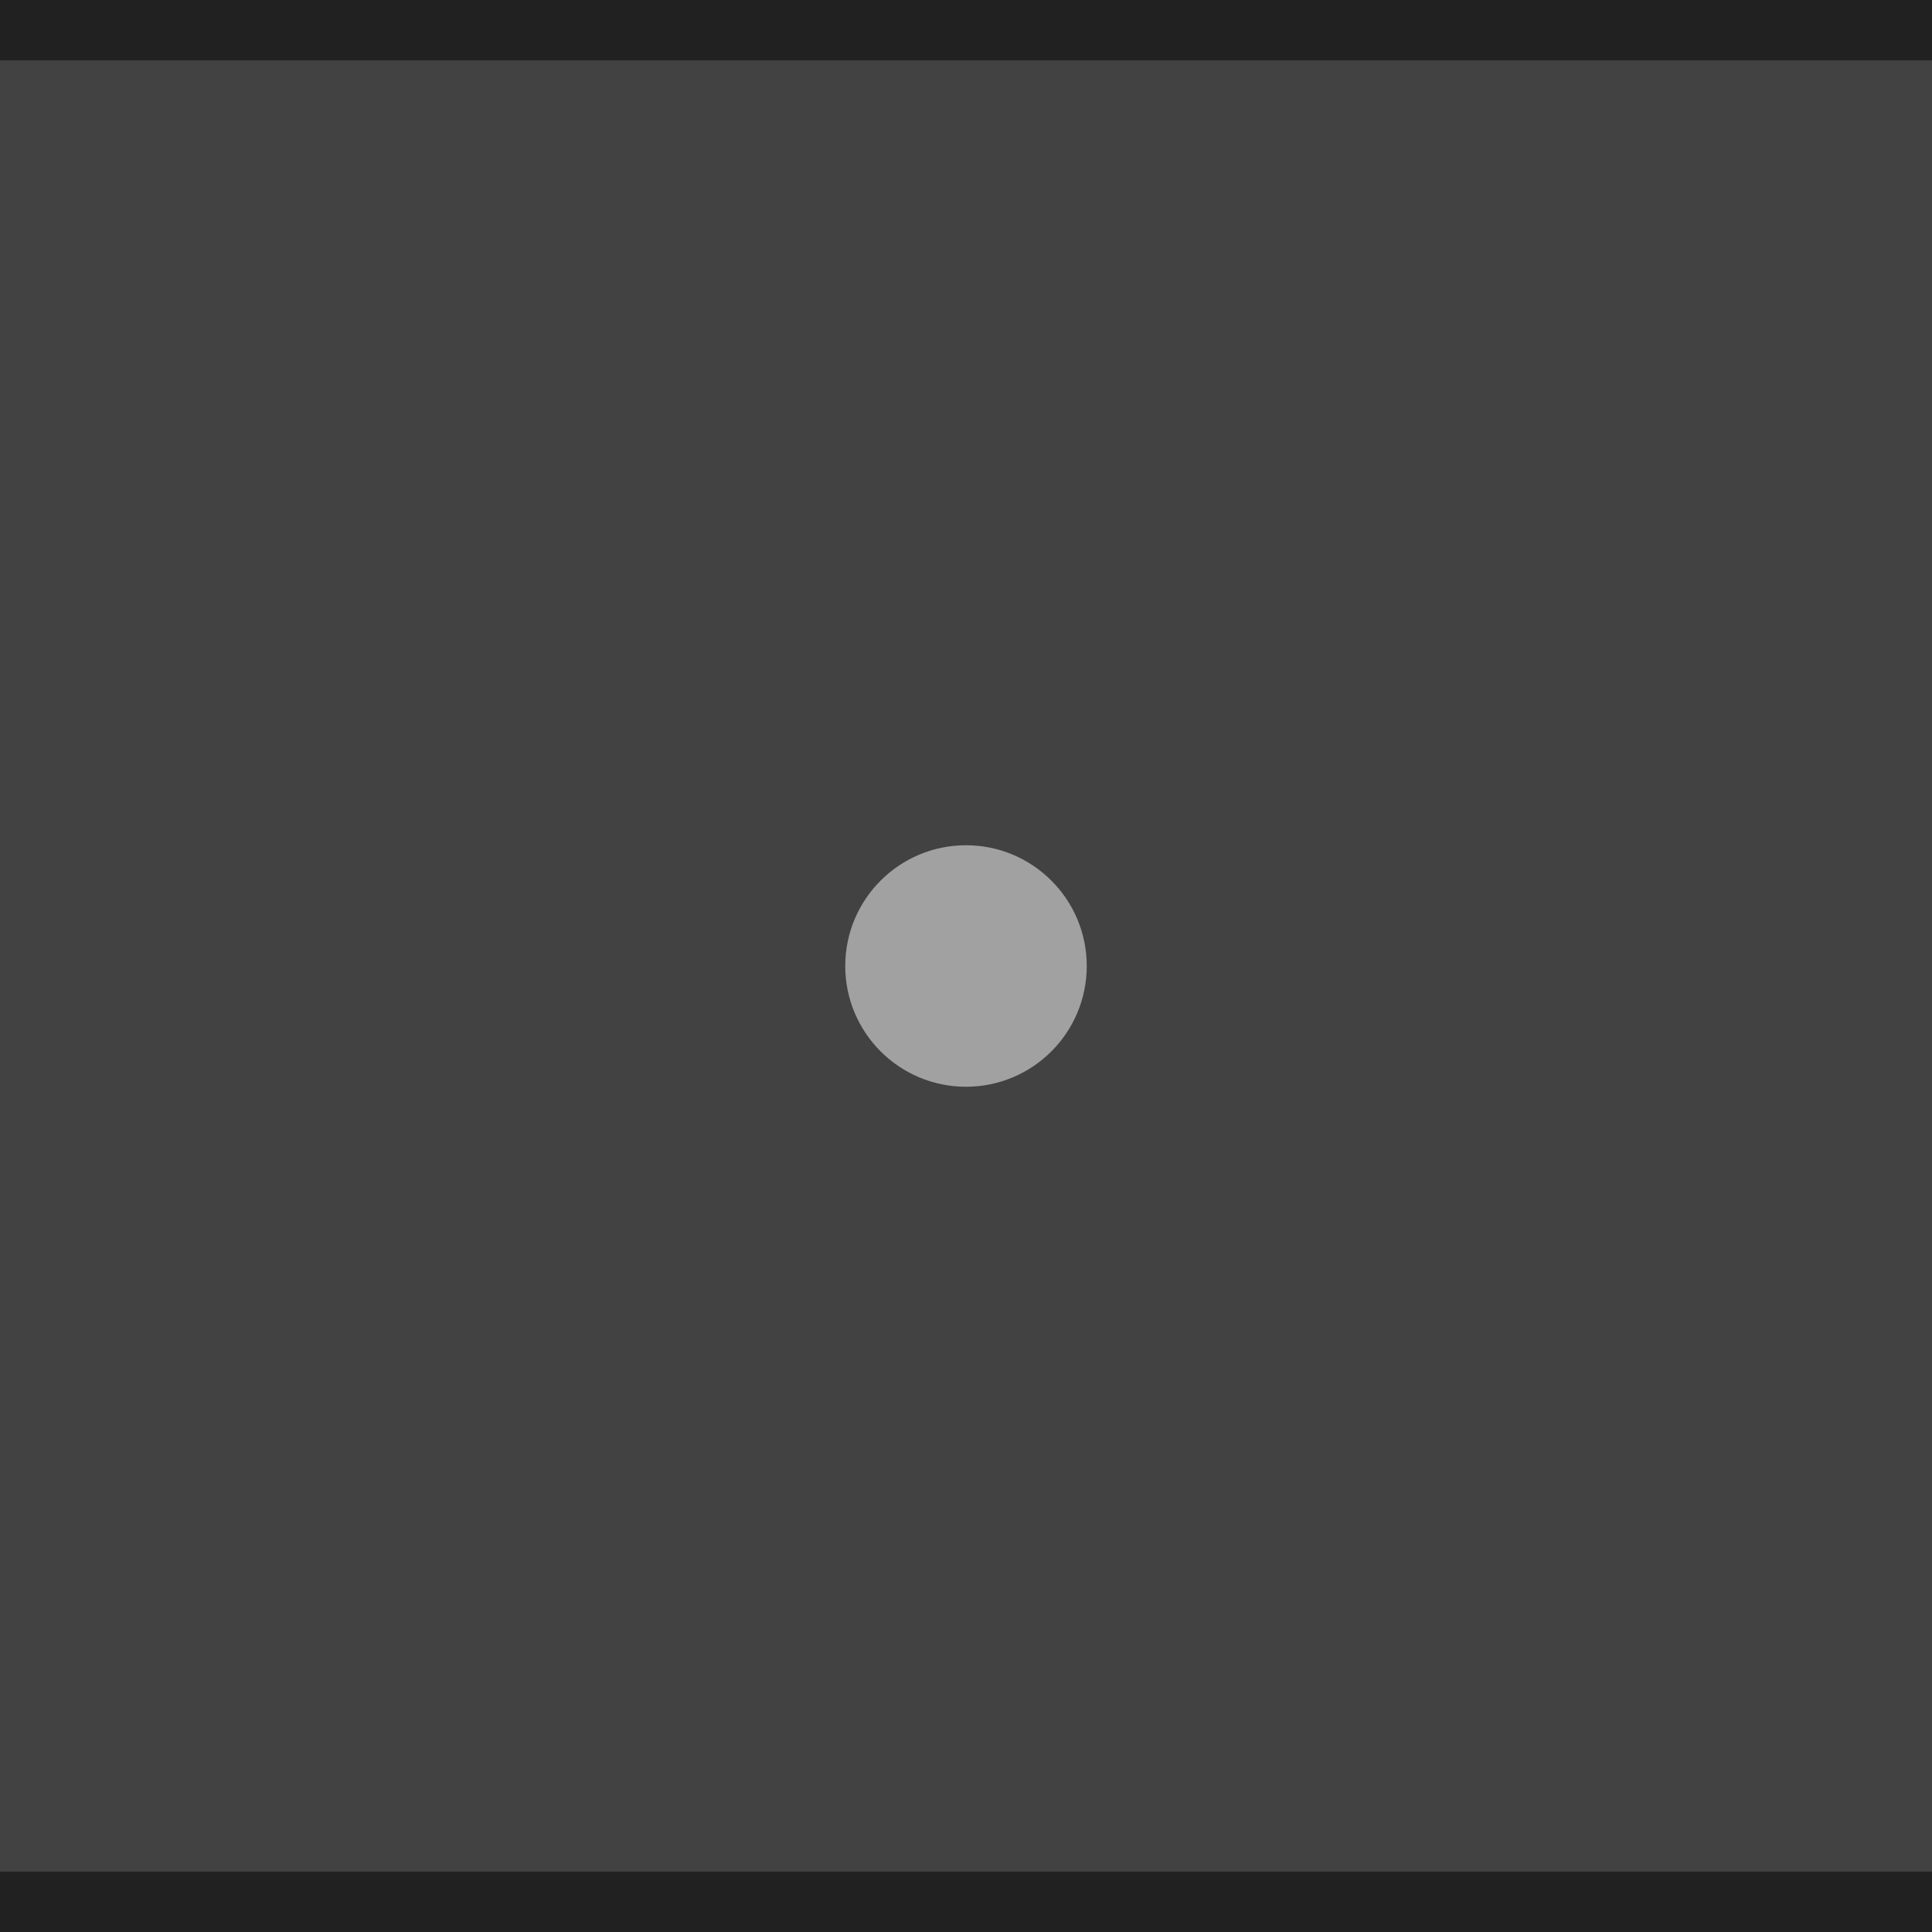
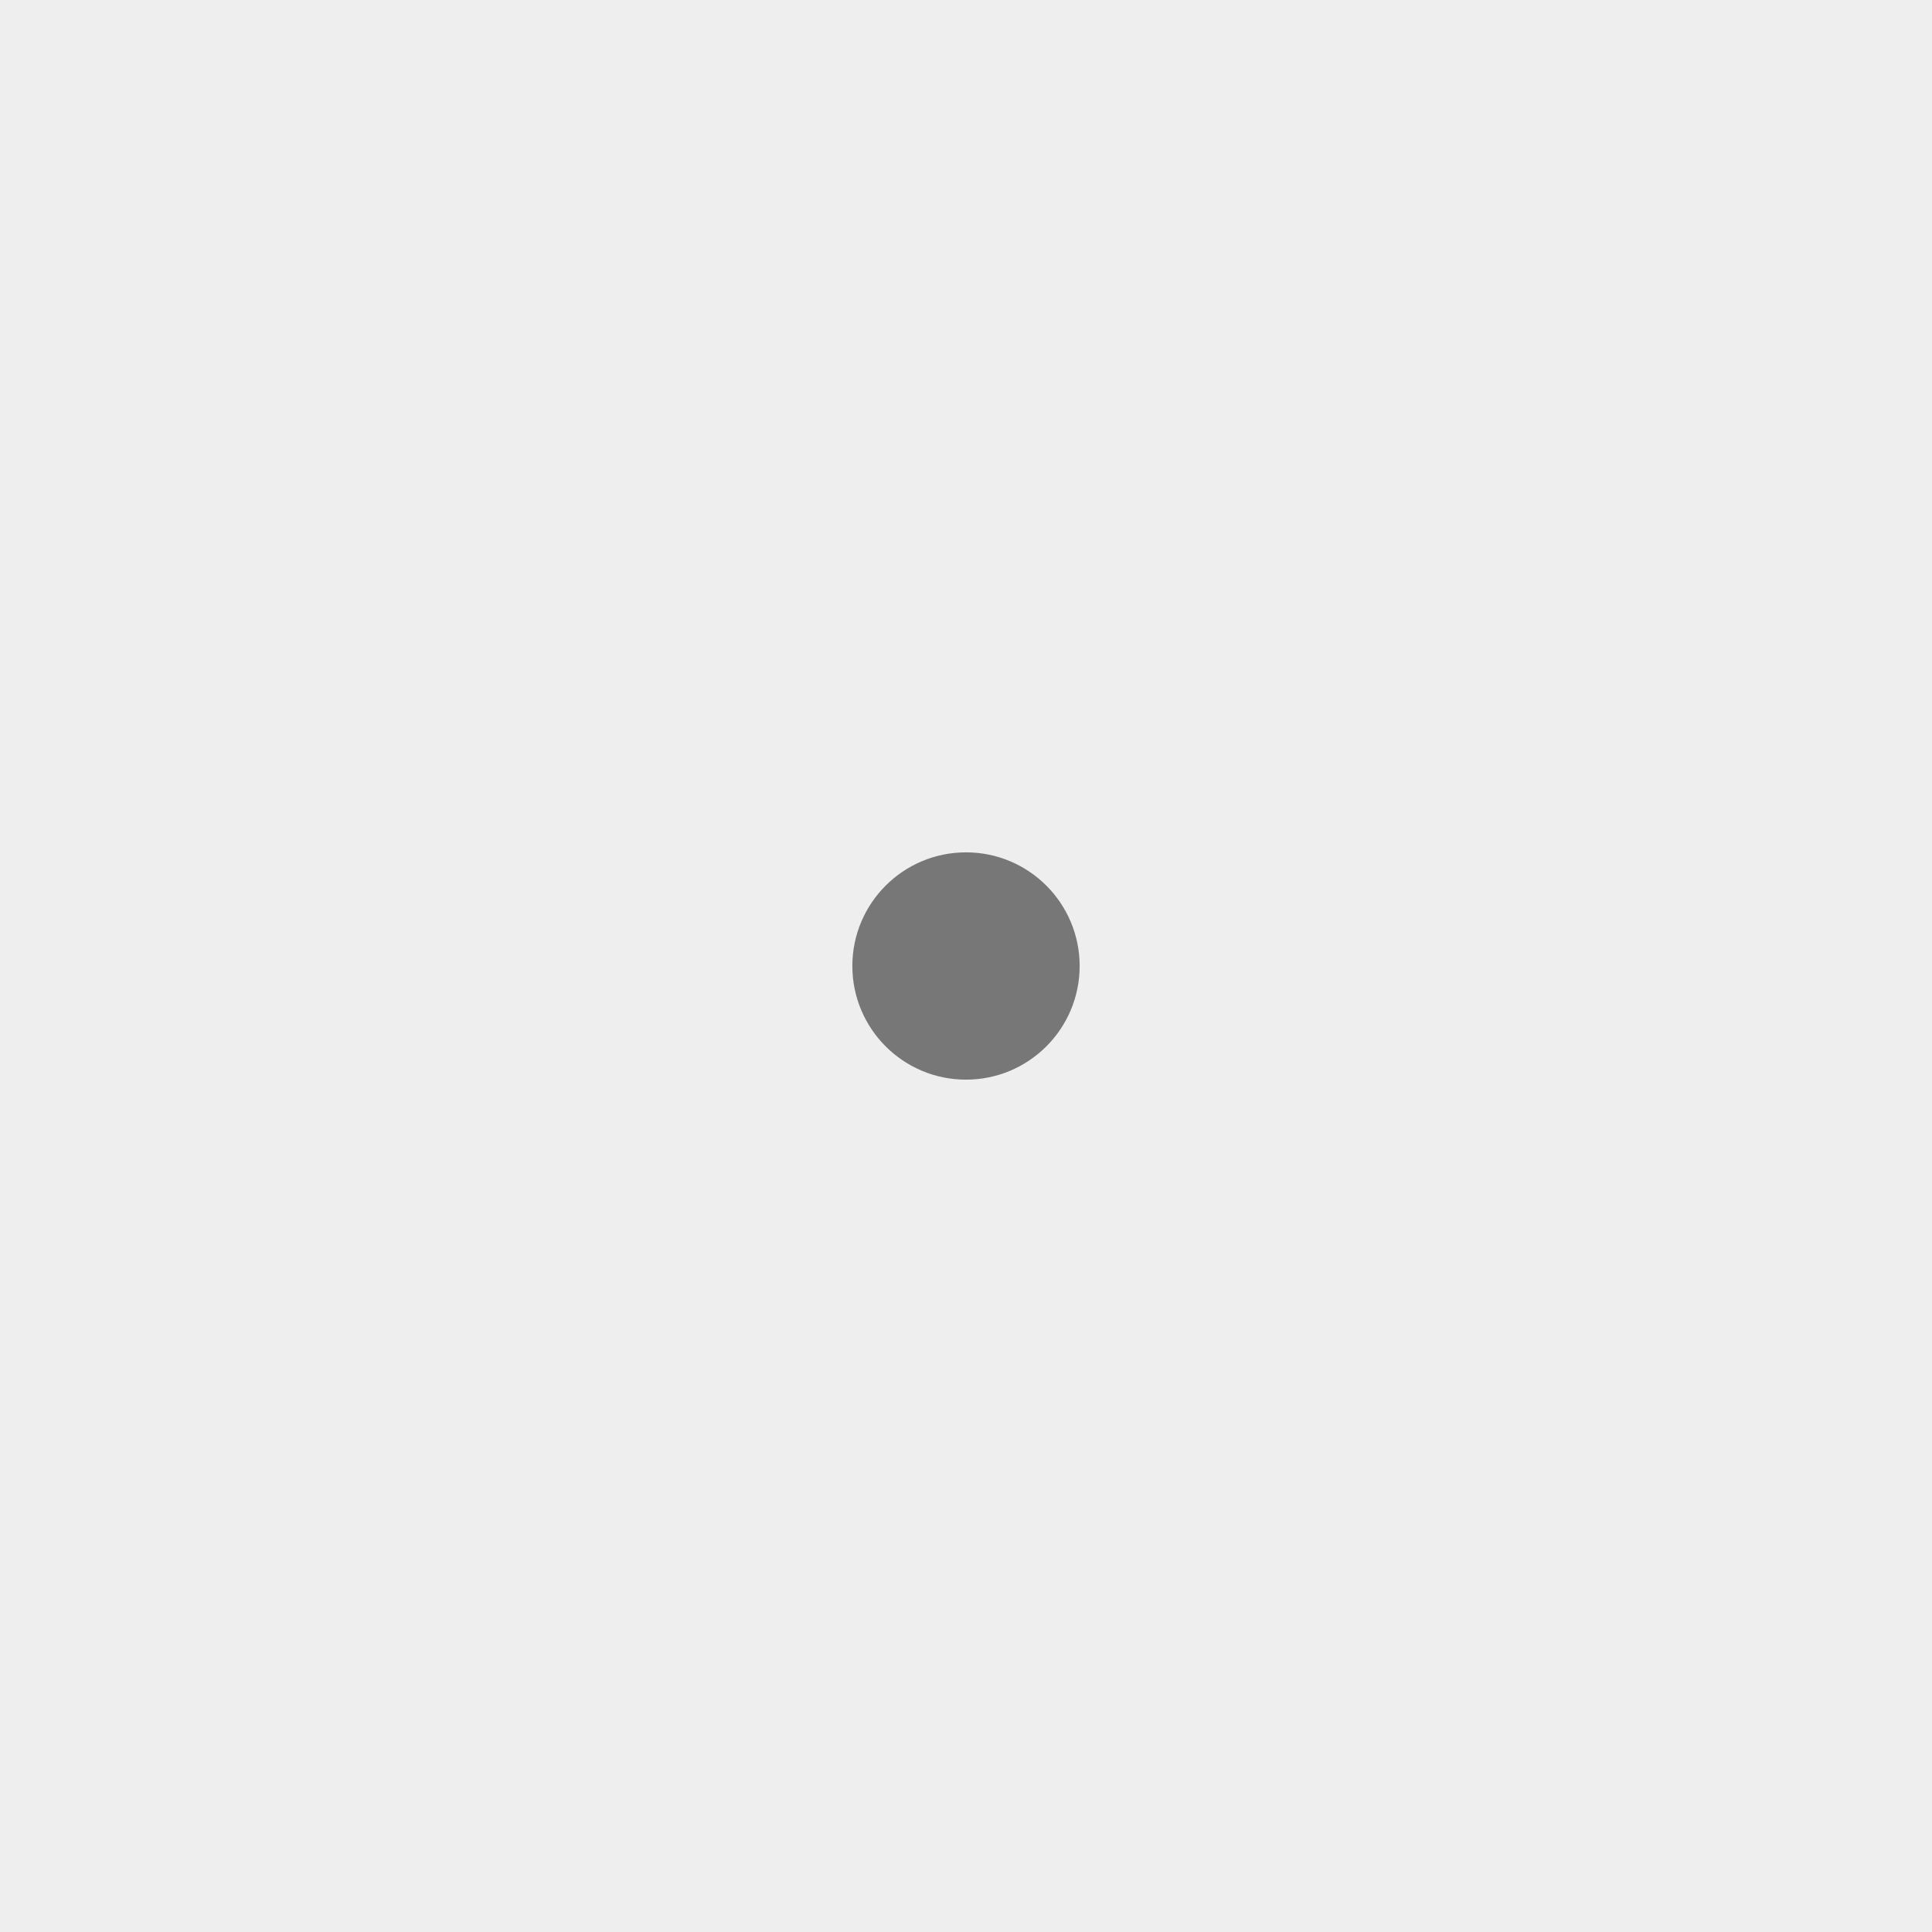
- <svg xmlns="http://www.w3.org/2000/svg" width="32" height="32" viewBox="0 0 32 32" version="1.1" id="svg30">
-   <defs id="defs34" />
-   <rect width="32" height="32" fill="#D6D6D6" id="rect20" style="fill:#424242;fill-opacity:1" />
-   <g style="opacity:0.5;fill:#ffffff;fill-opacity:1" fill="#000000" opacity="0.38" id="g28">
-     <circle cx="16" cy="16" r="12" opacity="0" id="circle24" style="fill:#ffffff;fill-opacity:1" />
-     <circle cx="16" cy="16" r="2" id="circle26" style="fill:#ffffff;fill-opacity:1" />
-   </g>
-   <rect width="32" height="1" fill="#FFFFFF" fill-opacity="0.4" id="rect166" style="opacity:0.5;fill:#000000;fill-opacity:1" x="0" y="0" />
-   <rect width="32" height="1" fill="#FFFFFF" fill-opacity="0.4" id="rect166-3" style="opacity:0.5;fill:#000000;fill-opacity:1" x="0" y="31" />
+ <svg xmlns="http://www.w3.org/2000/svg" id="svg12" version="1.1" viewBox="0 0 34 34" height="34" width="34">
+   <defs id="defs16" />
+   <rect style="fill:#eeeeee;fill-opacity:1;stroke-width:1.125" id="rect2" fill="#E0E0E0" height="36" width="36" x="-1" y="-1" />
+   <circle cx="17" cy="17" r="2" id="circle26" style="opacity:0.5;fill:#000000" />
</svg>
